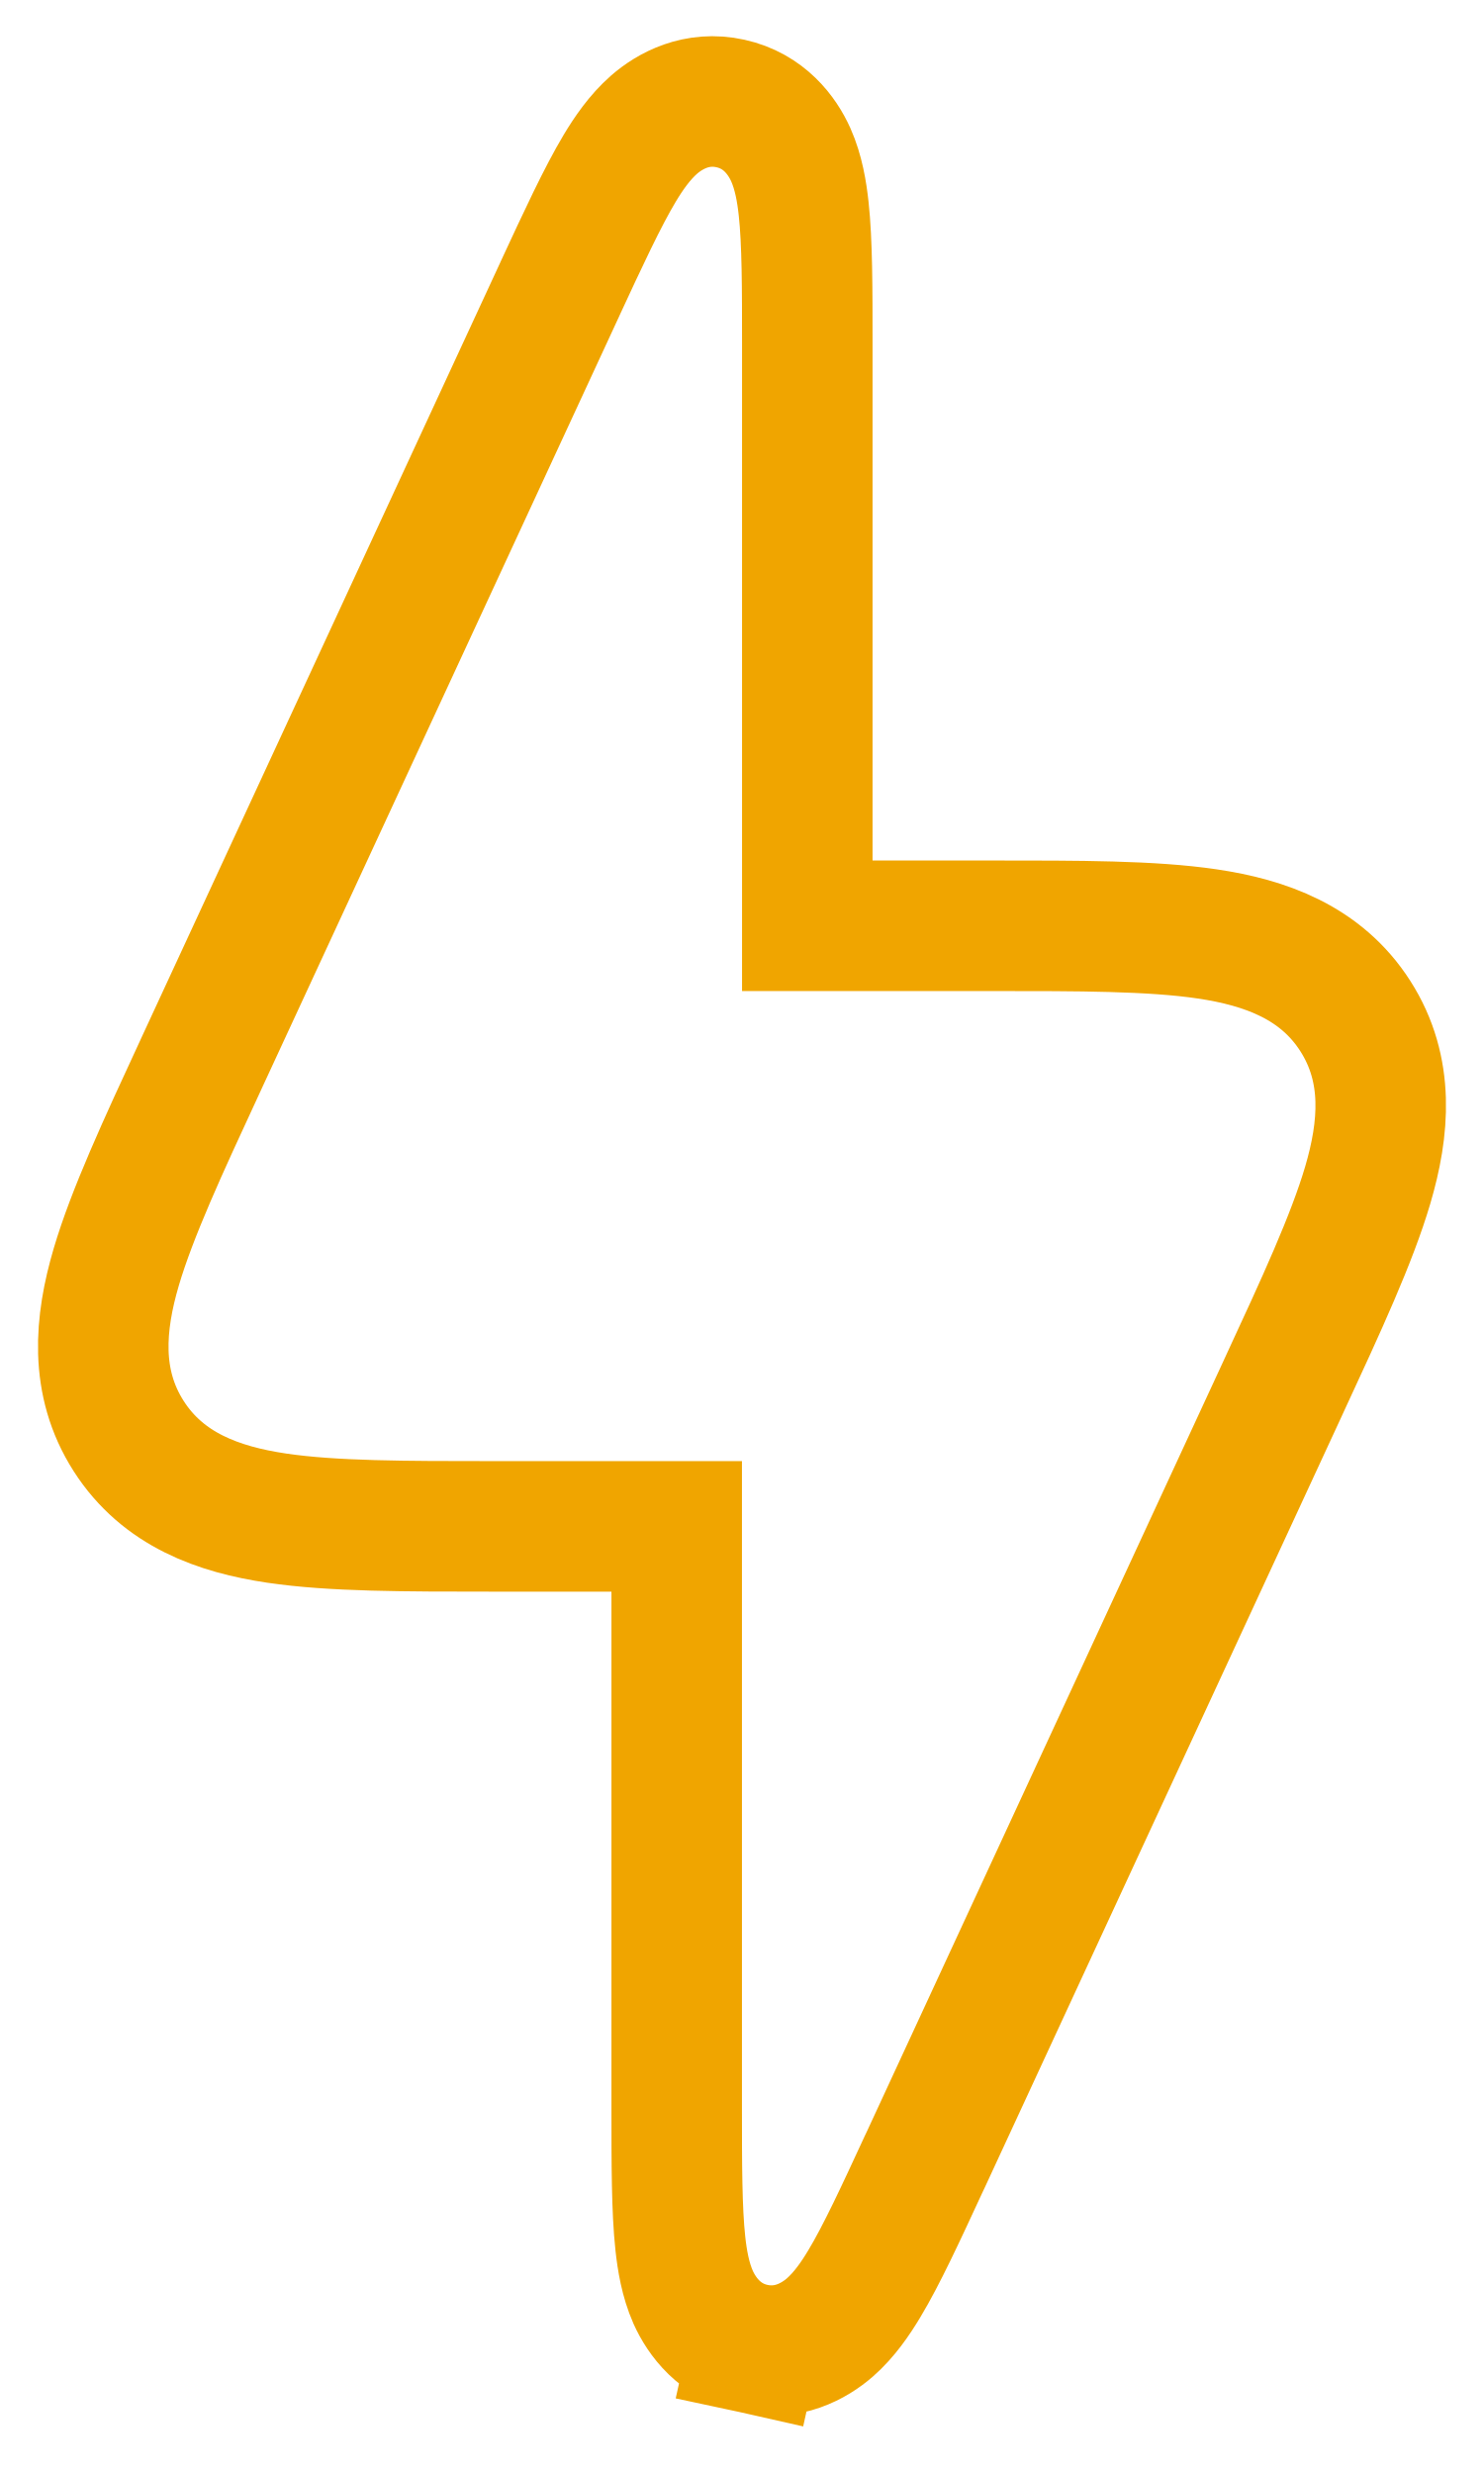
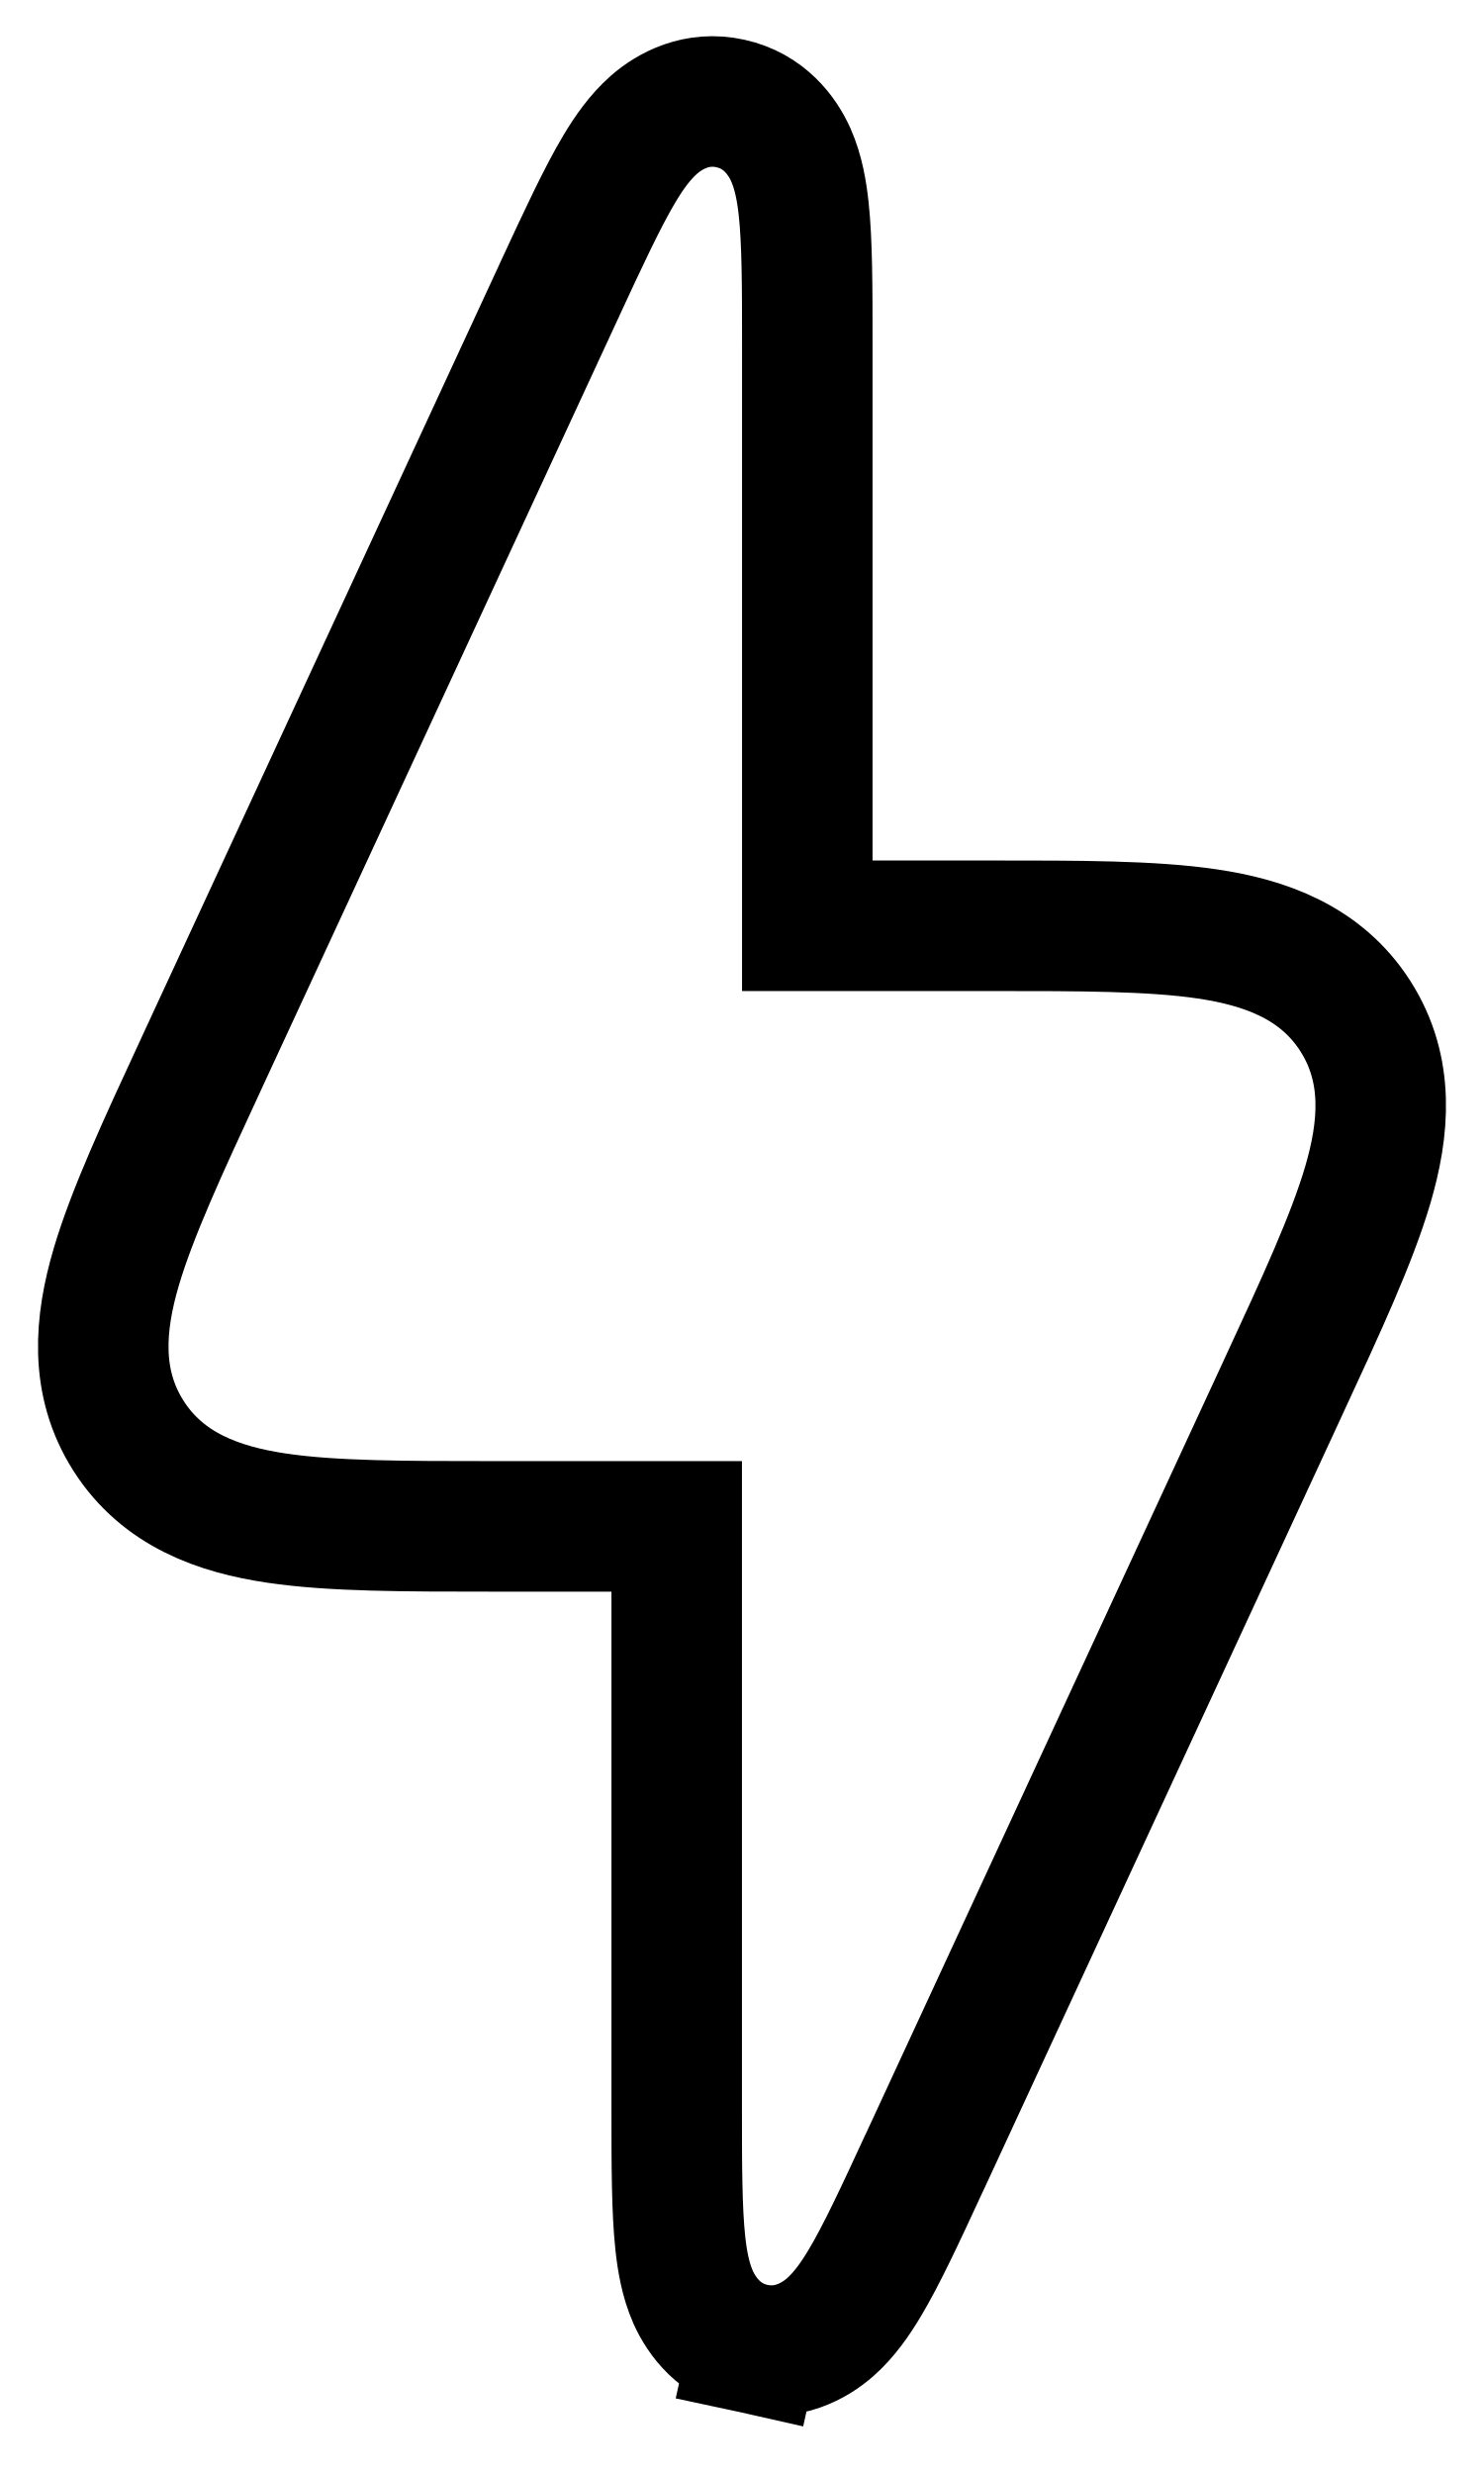
<svg xmlns="http://www.w3.org/2000/svg" width="18" height="30" viewBox="0 0 18 30" fill="none">
-   <path d="M6.786 3.516L6.772 3.546L6.772 3.546L2.447 12.887L2.42 12.946C1.974 13.908 1.603 14.711 1.41 15.364C1.21 16.044 1.143 16.76 1.56 17.413C1.977 18.066 2.655 18.305 3.356 18.409C4.03 18.509 4.914 18.509 5.975 18.509H6.039H8.208L8.208 25.523L8.208 25.574C8.208 26.235 8.208 26.799 8.252 27.203C8.274 27.406 8.313 27.644 8.408 27.858C8.512 28.089 8.731 28.39 9.14 28.48L9.311 27.707L9.14 28.48C9.55 28.57 9.875 28.389 10.066 28.223C10.242 28.069 10.378 27.869 10.483 27.694C10.693 27.346 10.929 26.835 11.207 26.234L11.229 26.188L15.553 16.847L15.58 16.788C16.026 15.826 16.397 15.024 16.59 14.37C16.79 13.69 16.857 12.975 16.44 12.322C16.023 11.669 15.345 11.429 14.644 11.325C13.97 11.225 13.086 11.226 12.025 11.226L11.961 11.226L9.792 11.226V4.212L9.792 4.161C9.792 3.499 9.792 2.936 9.748 2.532C9.726 2.329 9.687 2.09 9.592 1.877C9.488 1.645 9.269 1.345 8.86 1.255C8.45 1.164 8.125 1.345 7.934 1.511C7.758 1.665 7.622 1.865 7.517 2.04C7.308 2.389 7.071 2.9 6.793 3.5L6.786 3.516Z" stroke="#F0A500" stroke-width="1.583" />
+   <path d="M6.786 3.516L6.772 3.546L6.772 3.546L2.447 12.887L2.42 12.946C1.974 13.908 1.603 14.711 1.41 15.364C1.21 16.044 1.143 16.76 1.56 17.413C1.977 18.066 2.655 18.305 3.356 18.409C4.03 18.509 4.914 18.509 5.975 18.509H6.039H8.208L8.208 25.523L8.208 25.574C8.208 26.235 8.208 26.799 8.252 27.203C8.274 27.406 8.313 27.644 8.408 27.858C8.512 28.089 8.731 28.39 9.14 28.48L9.311 27.707L9.14 28.48C9.55 28.57 9.875 28.389 10.066 28.223C10.242 28.069 10.378 27.869 10.483 27.694C10.693 27.346 10.929 26.835 11.207 26.234L11.229 26.188L15.553 16.847L15.58 16.788C16.026 15.826 16.397 15.024 16.59 14.37C16.79 13.69 16.857 12.975 16.44 12.322C16.023 11.669 15.345 11.429 14.644 11.325C13.97 11.225 13.086 11.226 12.025 11.226L11.961 11.226L9.792 11.226V4.212L9.792 4.161C9.792 3.499 9.792 2.936 9.748 2.532C9.726 2.329 9.687 2.09 9.592 1.877C9.488 1.645 9.269 1.345 8.86 1.255C8.45 1.164 8.125 1.345 7.934 1.511C7.758 1.665 7.622 1.865 7.517 2.04C7.308 2.389 7.071 2.9 6.793 3.5L6.786 3.516Z" stroke="black" stroke-width="1.583" />
</svg>
